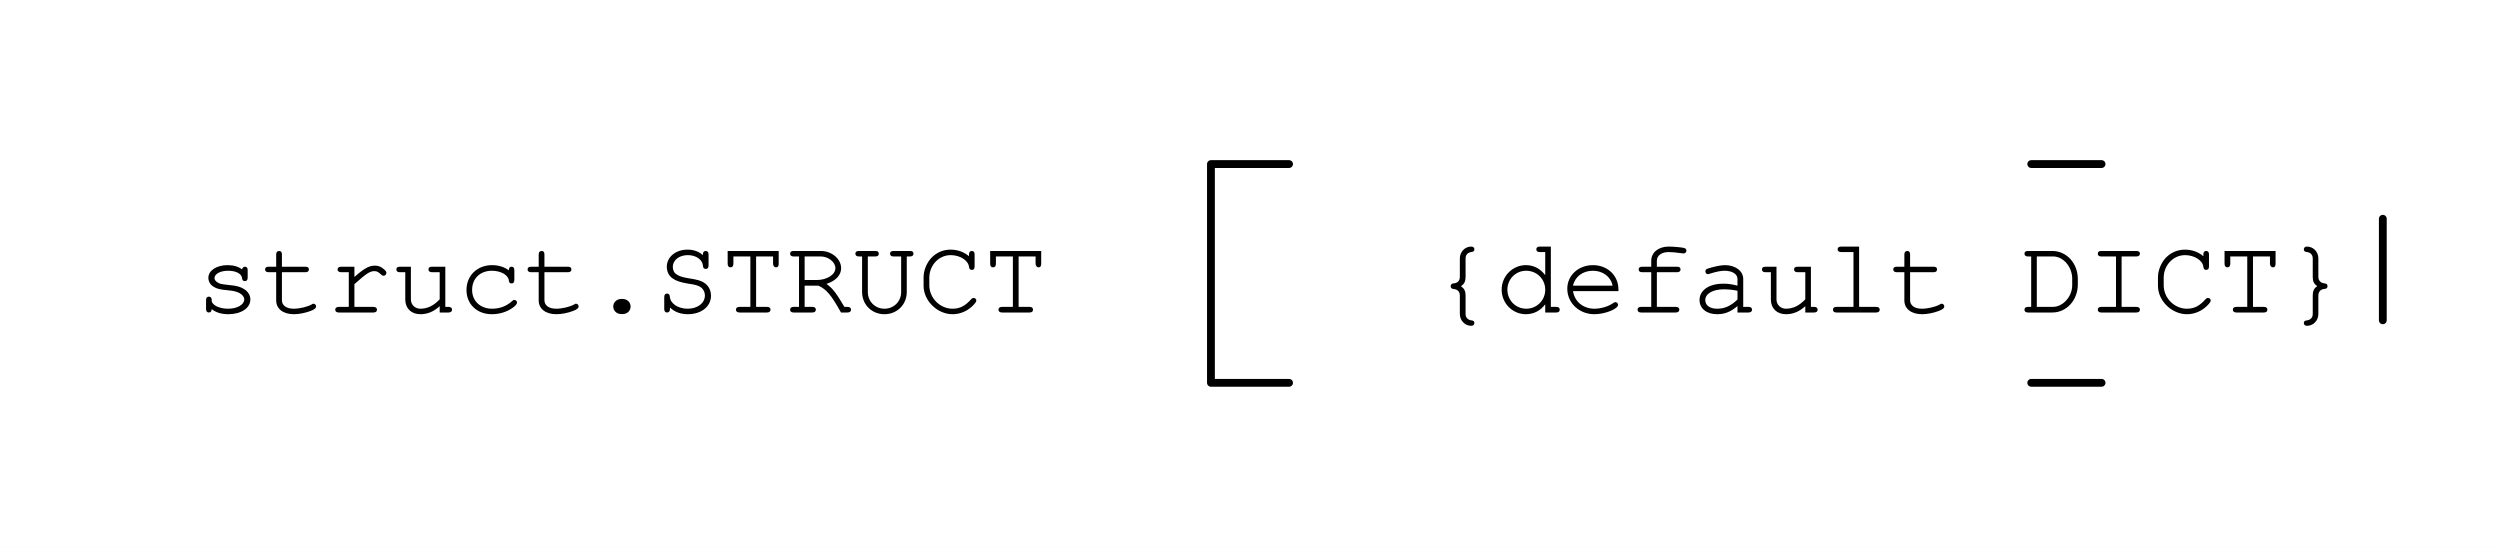
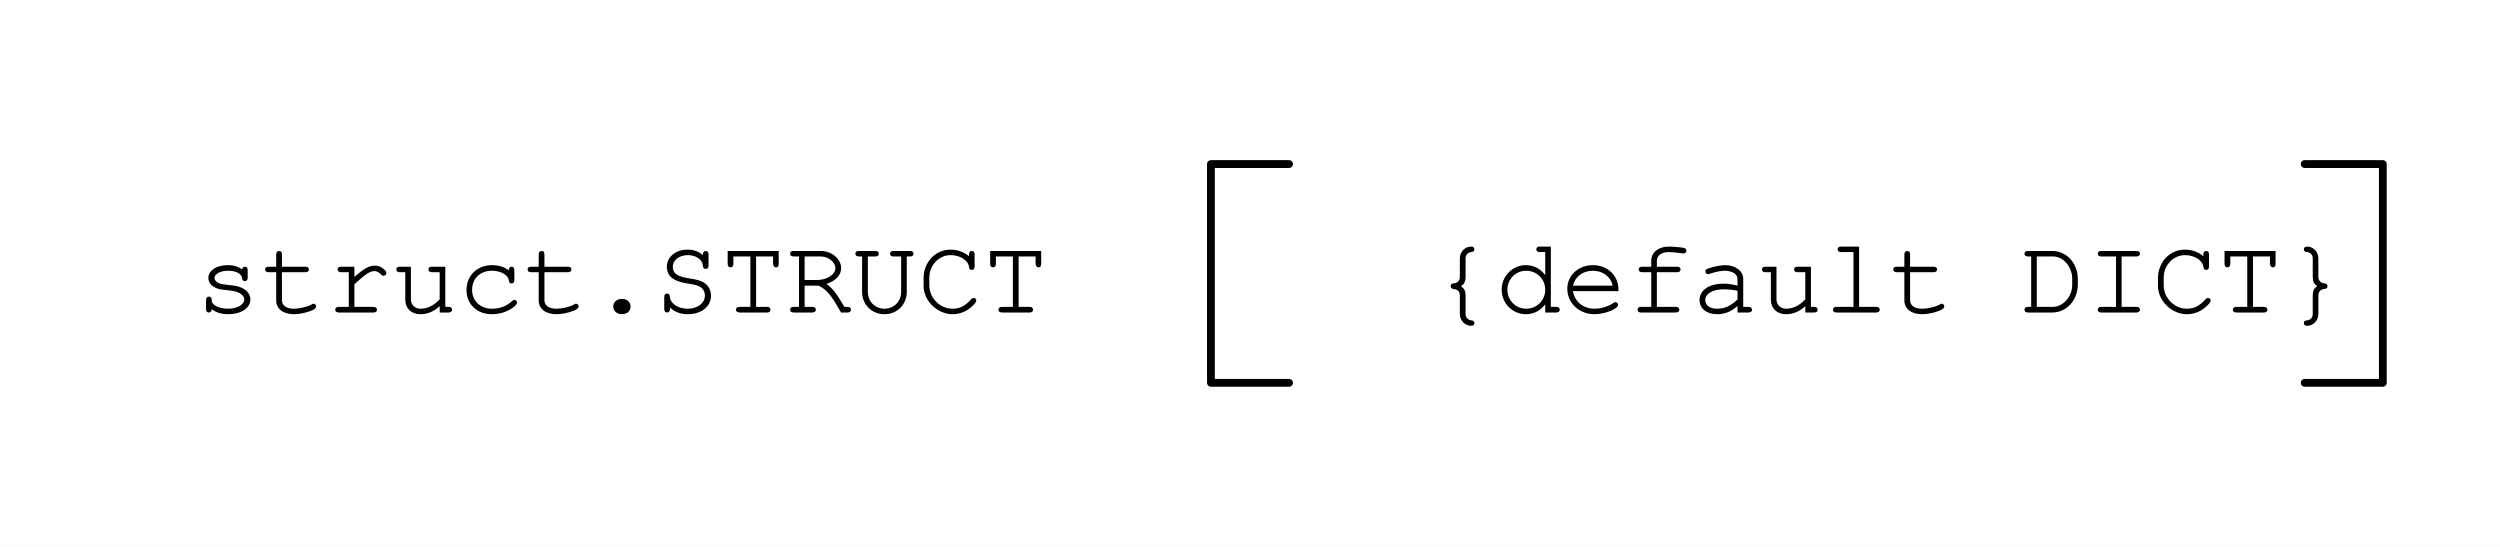
<svg xmlns="http://www.w3.org/2000/svg" width="320" height="70" shape-rendering="geometricPrecision" version="1.0">
  <defs>
    <filter id="f2" x="0" y="0" width="200%" height="200%">
      <feOffset result="offOut" in="SourceGraphic" dx="5" dy="5" />
      <feGaussianBlur result="blurOut" in="offOut" stdDeviation="3" />
      <feBlend in="SourceGraphic" in2="blurOut" mode="normal" />
    </filter>
  </defs>
  <g stroke-width="1" stroke-linecap="square" stroke-linejoin="round">
    <rect x="0" y="0" width="320" height="70" style="fill: #ffffff" />
+     <path stroke="#000000" stroke-width="1.0" stroke-linecap="round" stroke-linejoin="round" fill="none" d="M295.0 21.0 L305.0 21.0 L305.0 49.0 L295.0 49.0 " />
    <path stroke="#000000" stroke-width="1.0" stroke-linecap="round" stroke-linejoin="round" fill="none" d="M165.0 21.0 L155.0 21.0 L155.0 49.0 L165.0 49.0 " />
-     <path stroke="#000000" stroke-width="1.0" stroke-linecap="round" stroke-linejoin="round" fill="none" d="M260.0 49.0 L269.0 49.0 " />
-     <path stroke="#000000" stroke-width="1.0" stroke-linecap="round" stroke-linejoin="round" fill="none" d="M260.0 21.0 L269.0 21.0 " />
-     <path stroke="#000000" stroke-width="1.0" stroke-linecap="round" stroke-linejoin="round" fill="none" d="M305.0 28.0 L305.0 41.0 " />
    <text x="25" y="40" font-family="Courier" font-size="14" stroke="none" fill="#000000">struct.STRUCT</text>
    <text x="183" y="40" font-family="Courier" font-size="14" stroke="none" fill="#000000">{default DICT}</text>
  </g>
</svg>
